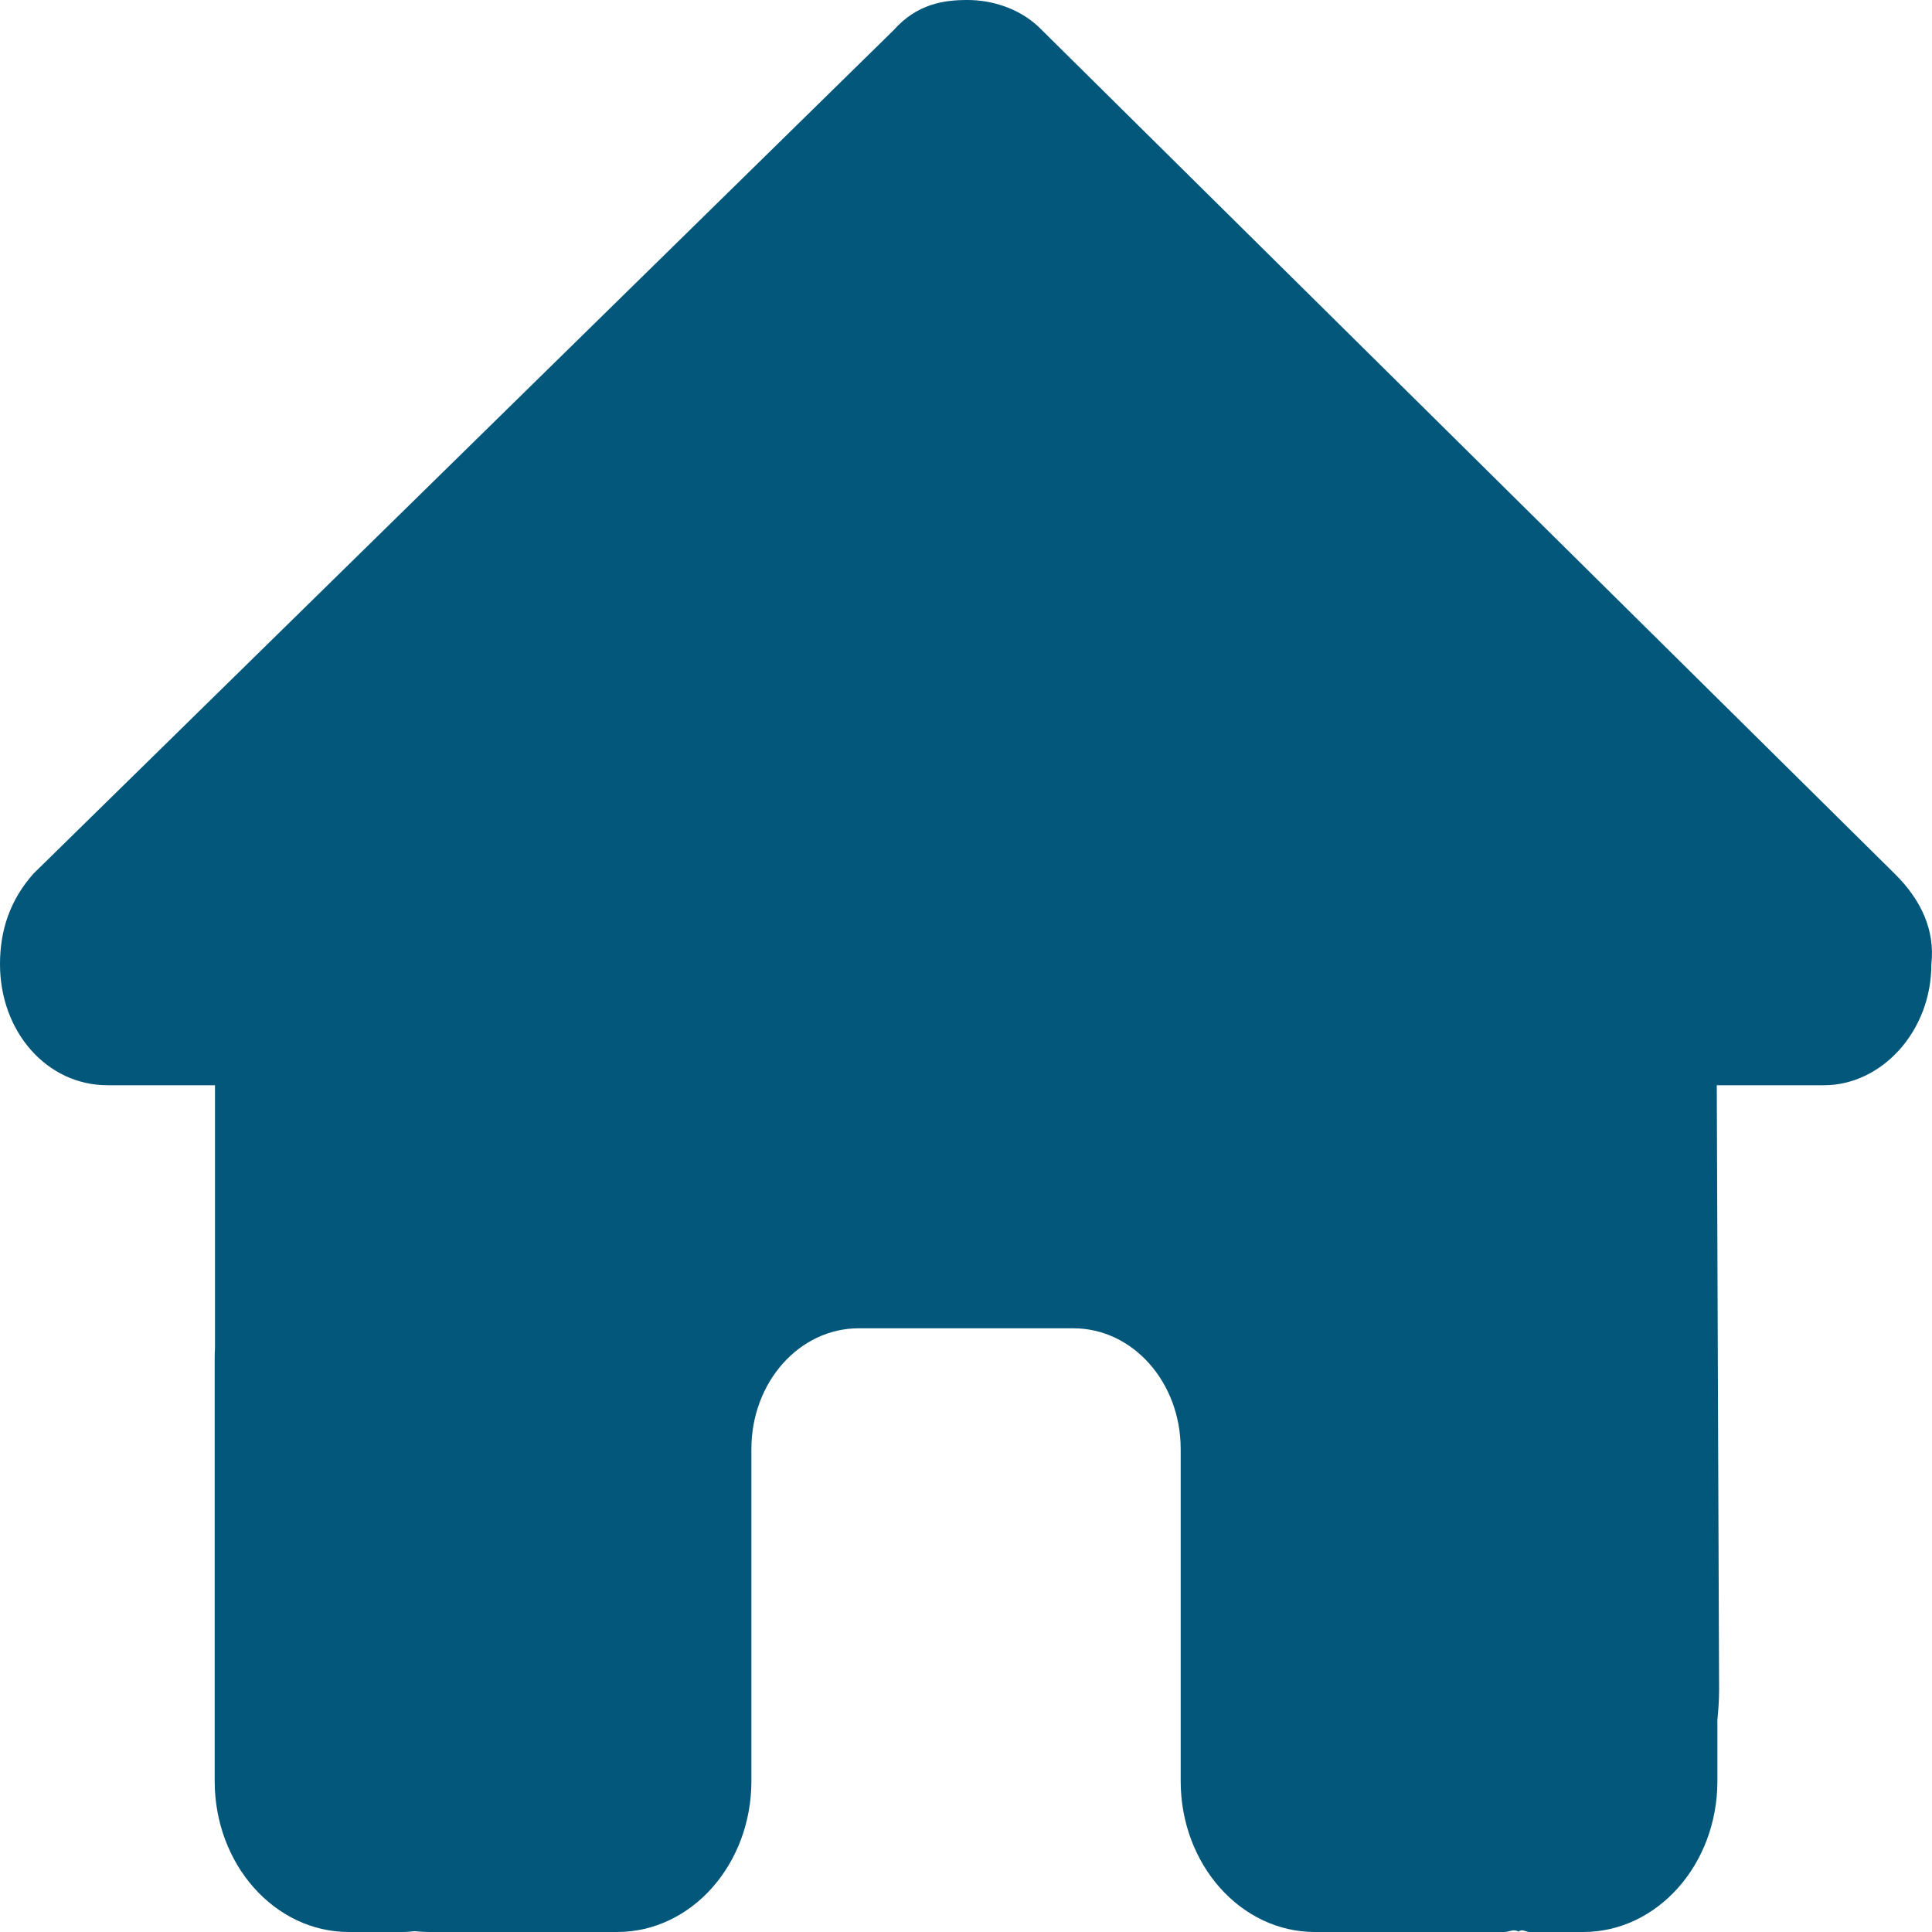
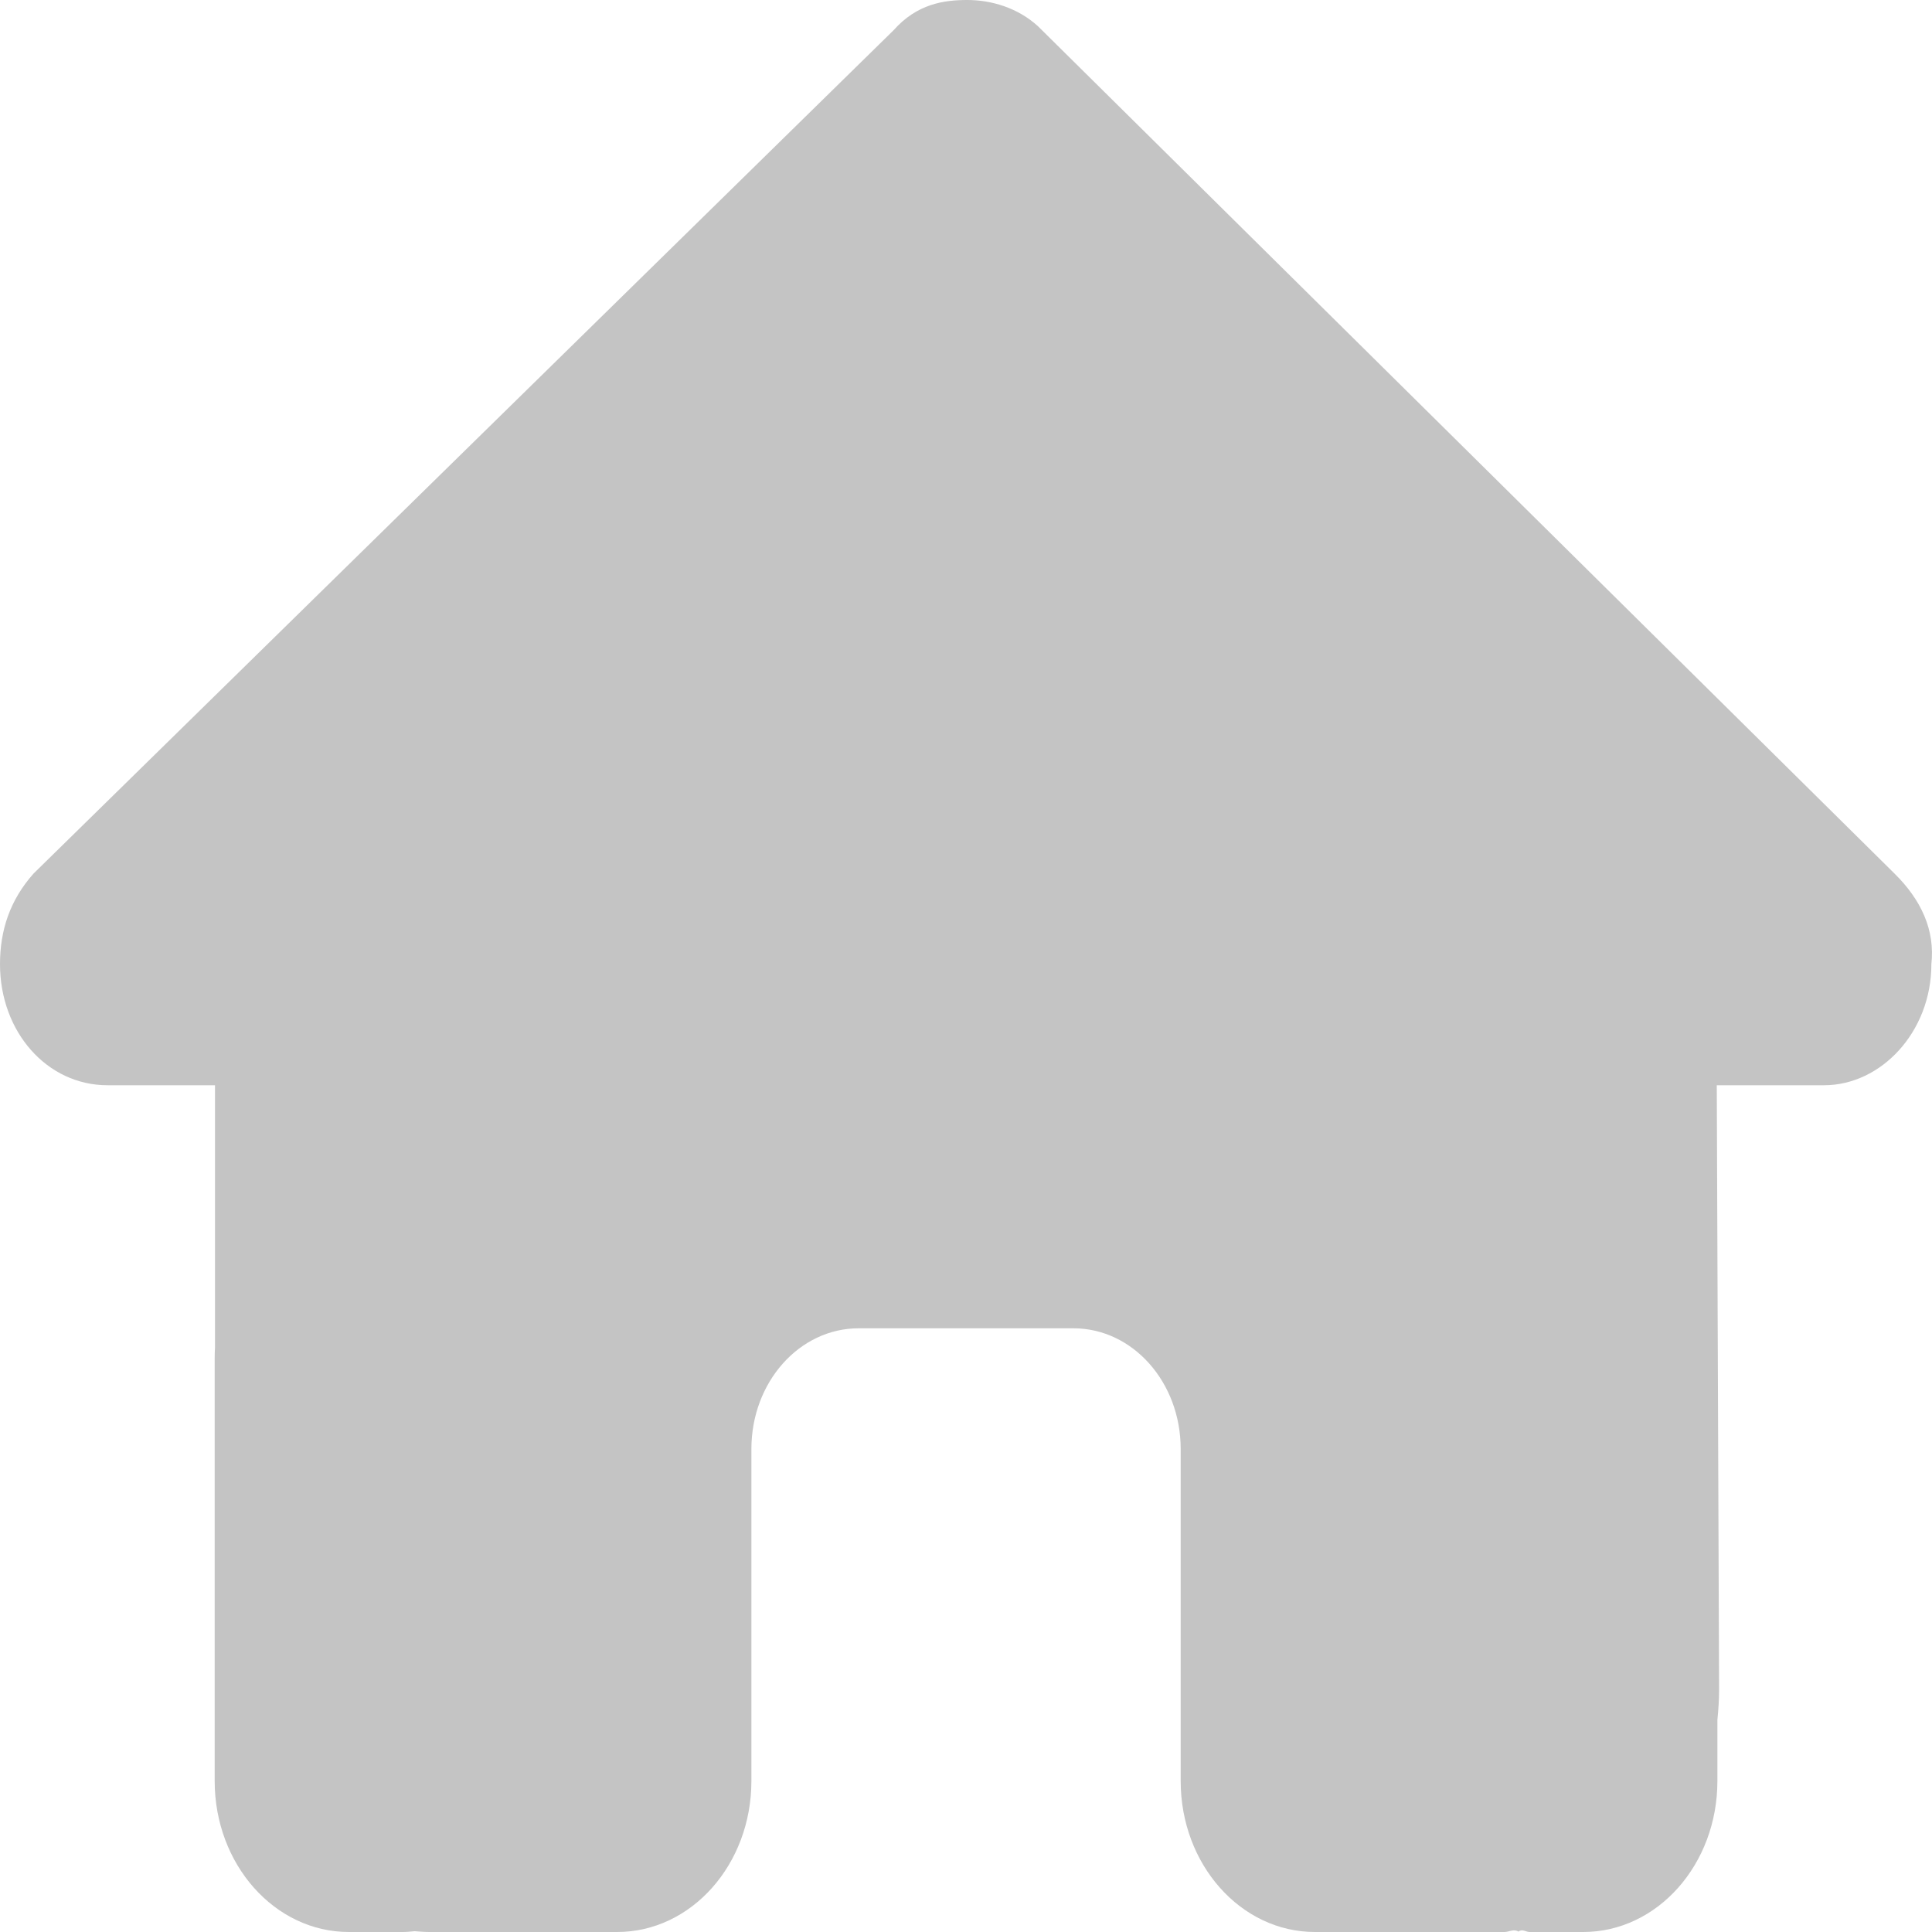
- <svg xmlns="http://www.w3.org/2000/svg" width="25" height="25" viewBox="0 0 25 25" fill="none">
-   <path d="M24.992 12.476C24.992 13.354 24.341 14.043 23.603 14.043H22.215L22.245 21.86C22.245 21.997 22.236 22.124 22.223 22.256V23.047C22.223 24.126 21.446 25 20.487 25H19.793C19.745 25 19.697 24.956 19.649 24.995C19.588 24.956 19.528 25 19.467 25H17.015C16.055 25 15.278 24.126 15.278 23.047V18.75C15.278 17.886 14.658 17.188 13.889 17.188H11.112C10.343 17.188 9.723 17.886 9.723 18.75V23.047C9.723 24.126 8.946 25 7.986 25H5.56C5.495 25 5.43 24.995 5.365 24.99C5.313 24.995 5.261 25 5.209 25H4.514C3.555 25 2.778 24.126 2.778 23.047V17.578C2.778 17.534 2.779 17.485 2.782 17.441V14.043H1.391C0.609 14.043 0 13.354 0 12.476C0 12.036 0.13 11.646 0.434 11.304L11.563 0.391C11.867 0.049 12.214 0 12.518 0C12.822 0 13.169 0.098 13.434 0.342L24.515 11.304C24.862 11.646 25.04 12.036 24.992 12.476Z" fill="#02577A" />
+ <svg xmlns="http://www.w3.org/2000/svg" width="25" height="25" fill="none">
+   <rect id="backgroundrect" width="100%" height="100%" x="0" y="0" fill="none" stroke="none" />
+   <g class="currentLayer" style="">
+     <path d="M24.992 12.476C24.992 13.354 24.341 14.043 23.603 14.043H22.215L22.245 21.86C22.245 21.997 22.236 22.124 22.223 22.256V23.047C22.223 24.126 21.446 25 20.487 25H19.793C19.745 25 19.697 24.956 19.649 24.995C19.588 24.956 19.528 25 19.467 25H17.015C16.055 25 15.278 24.126 15.278 23.047V18.75C15.278 17.886 14.658 17.188 13.889 17.188H11.112C10.343 17.188 9.723 17.886 9.723 18.75V23.047C9.723 24.126 8.946 25 7.986 25H5.56C5.495 25 5.43 24.995 5.365 24.99C5.313 24.995 5.261 25 5.209 25H4.514C3.555 25 2.778 24.126 2.778 23.047V17.578C2.778 17.534 2.779 17.485 2.782 17.441V14.043H1.391C0.609 14.043 0 13.354 0 12.476C0 12.036 0.13 11.646 0.434 11.304L11.563 0.391C11.867 0.049 12.214 0 12.518 0C12.822 0 13.169 0.098 13.434 0.342L24.515 11.304C24.862 11.646 25.04 12.036 24.992 12.476Z" fill="#c4c4c4" id="svg_1" class="selected" fill-opacity="1" stroke-width="444" />
+   </g>
</svg>
